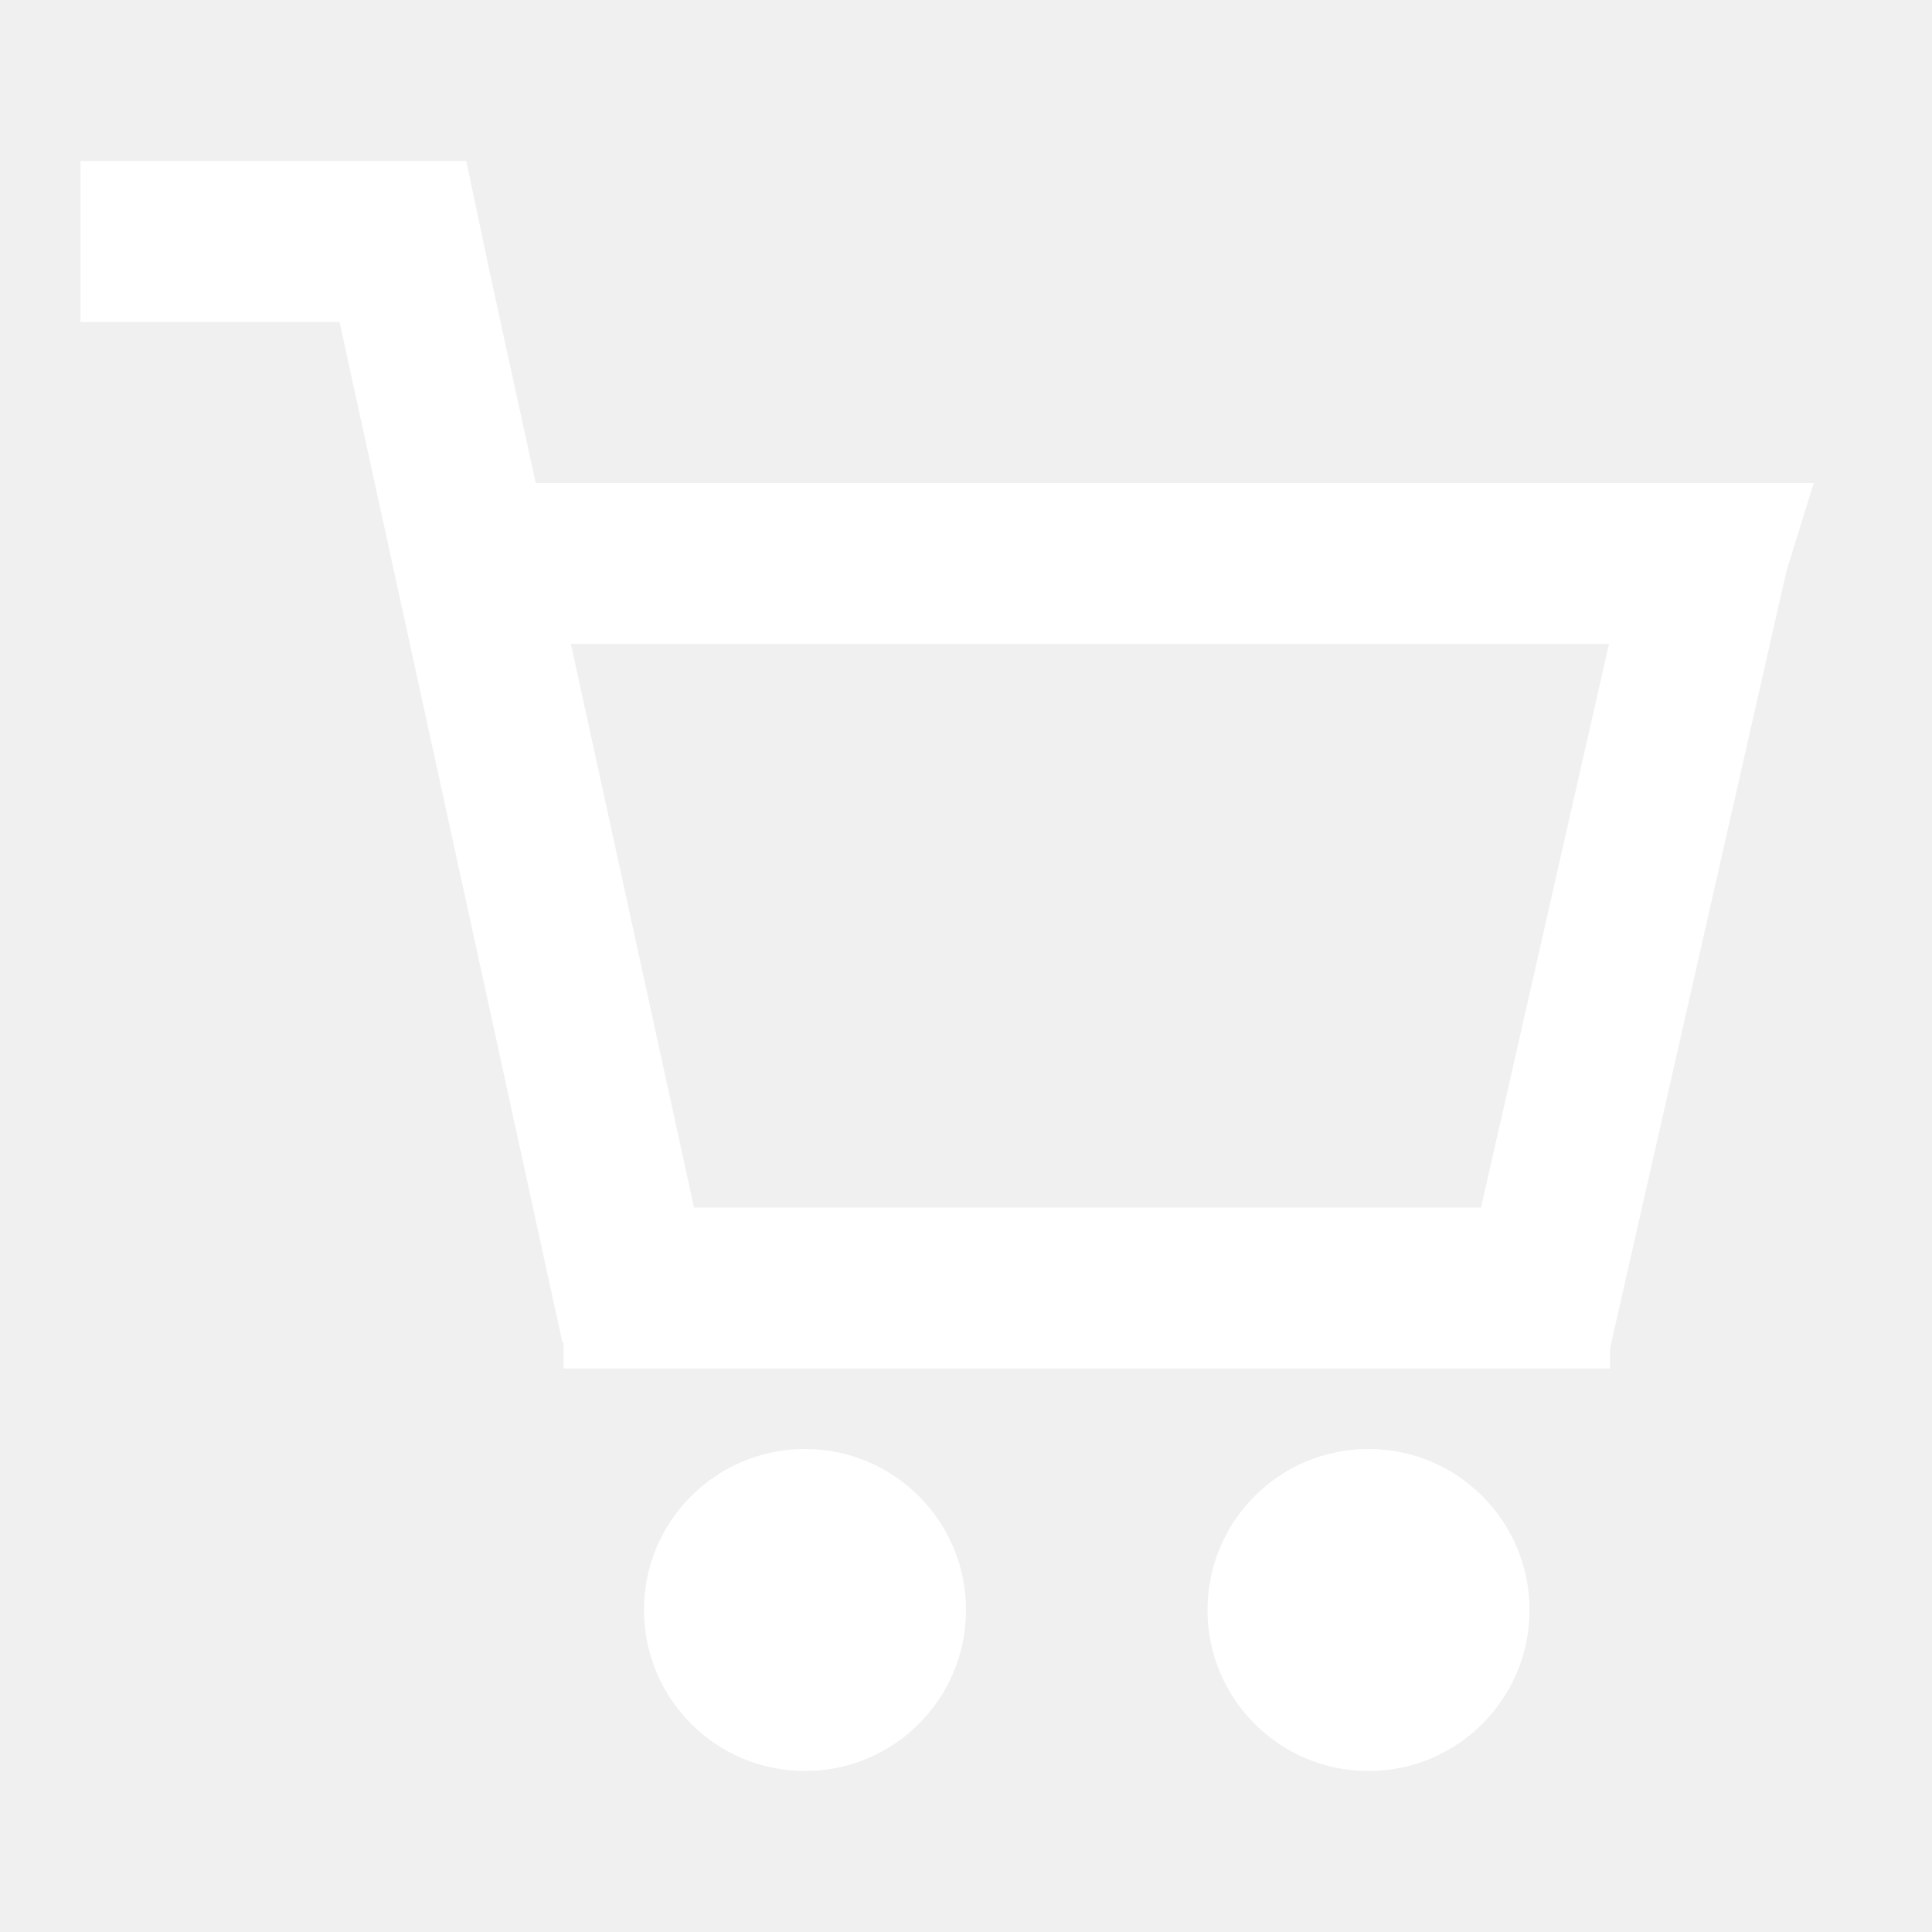
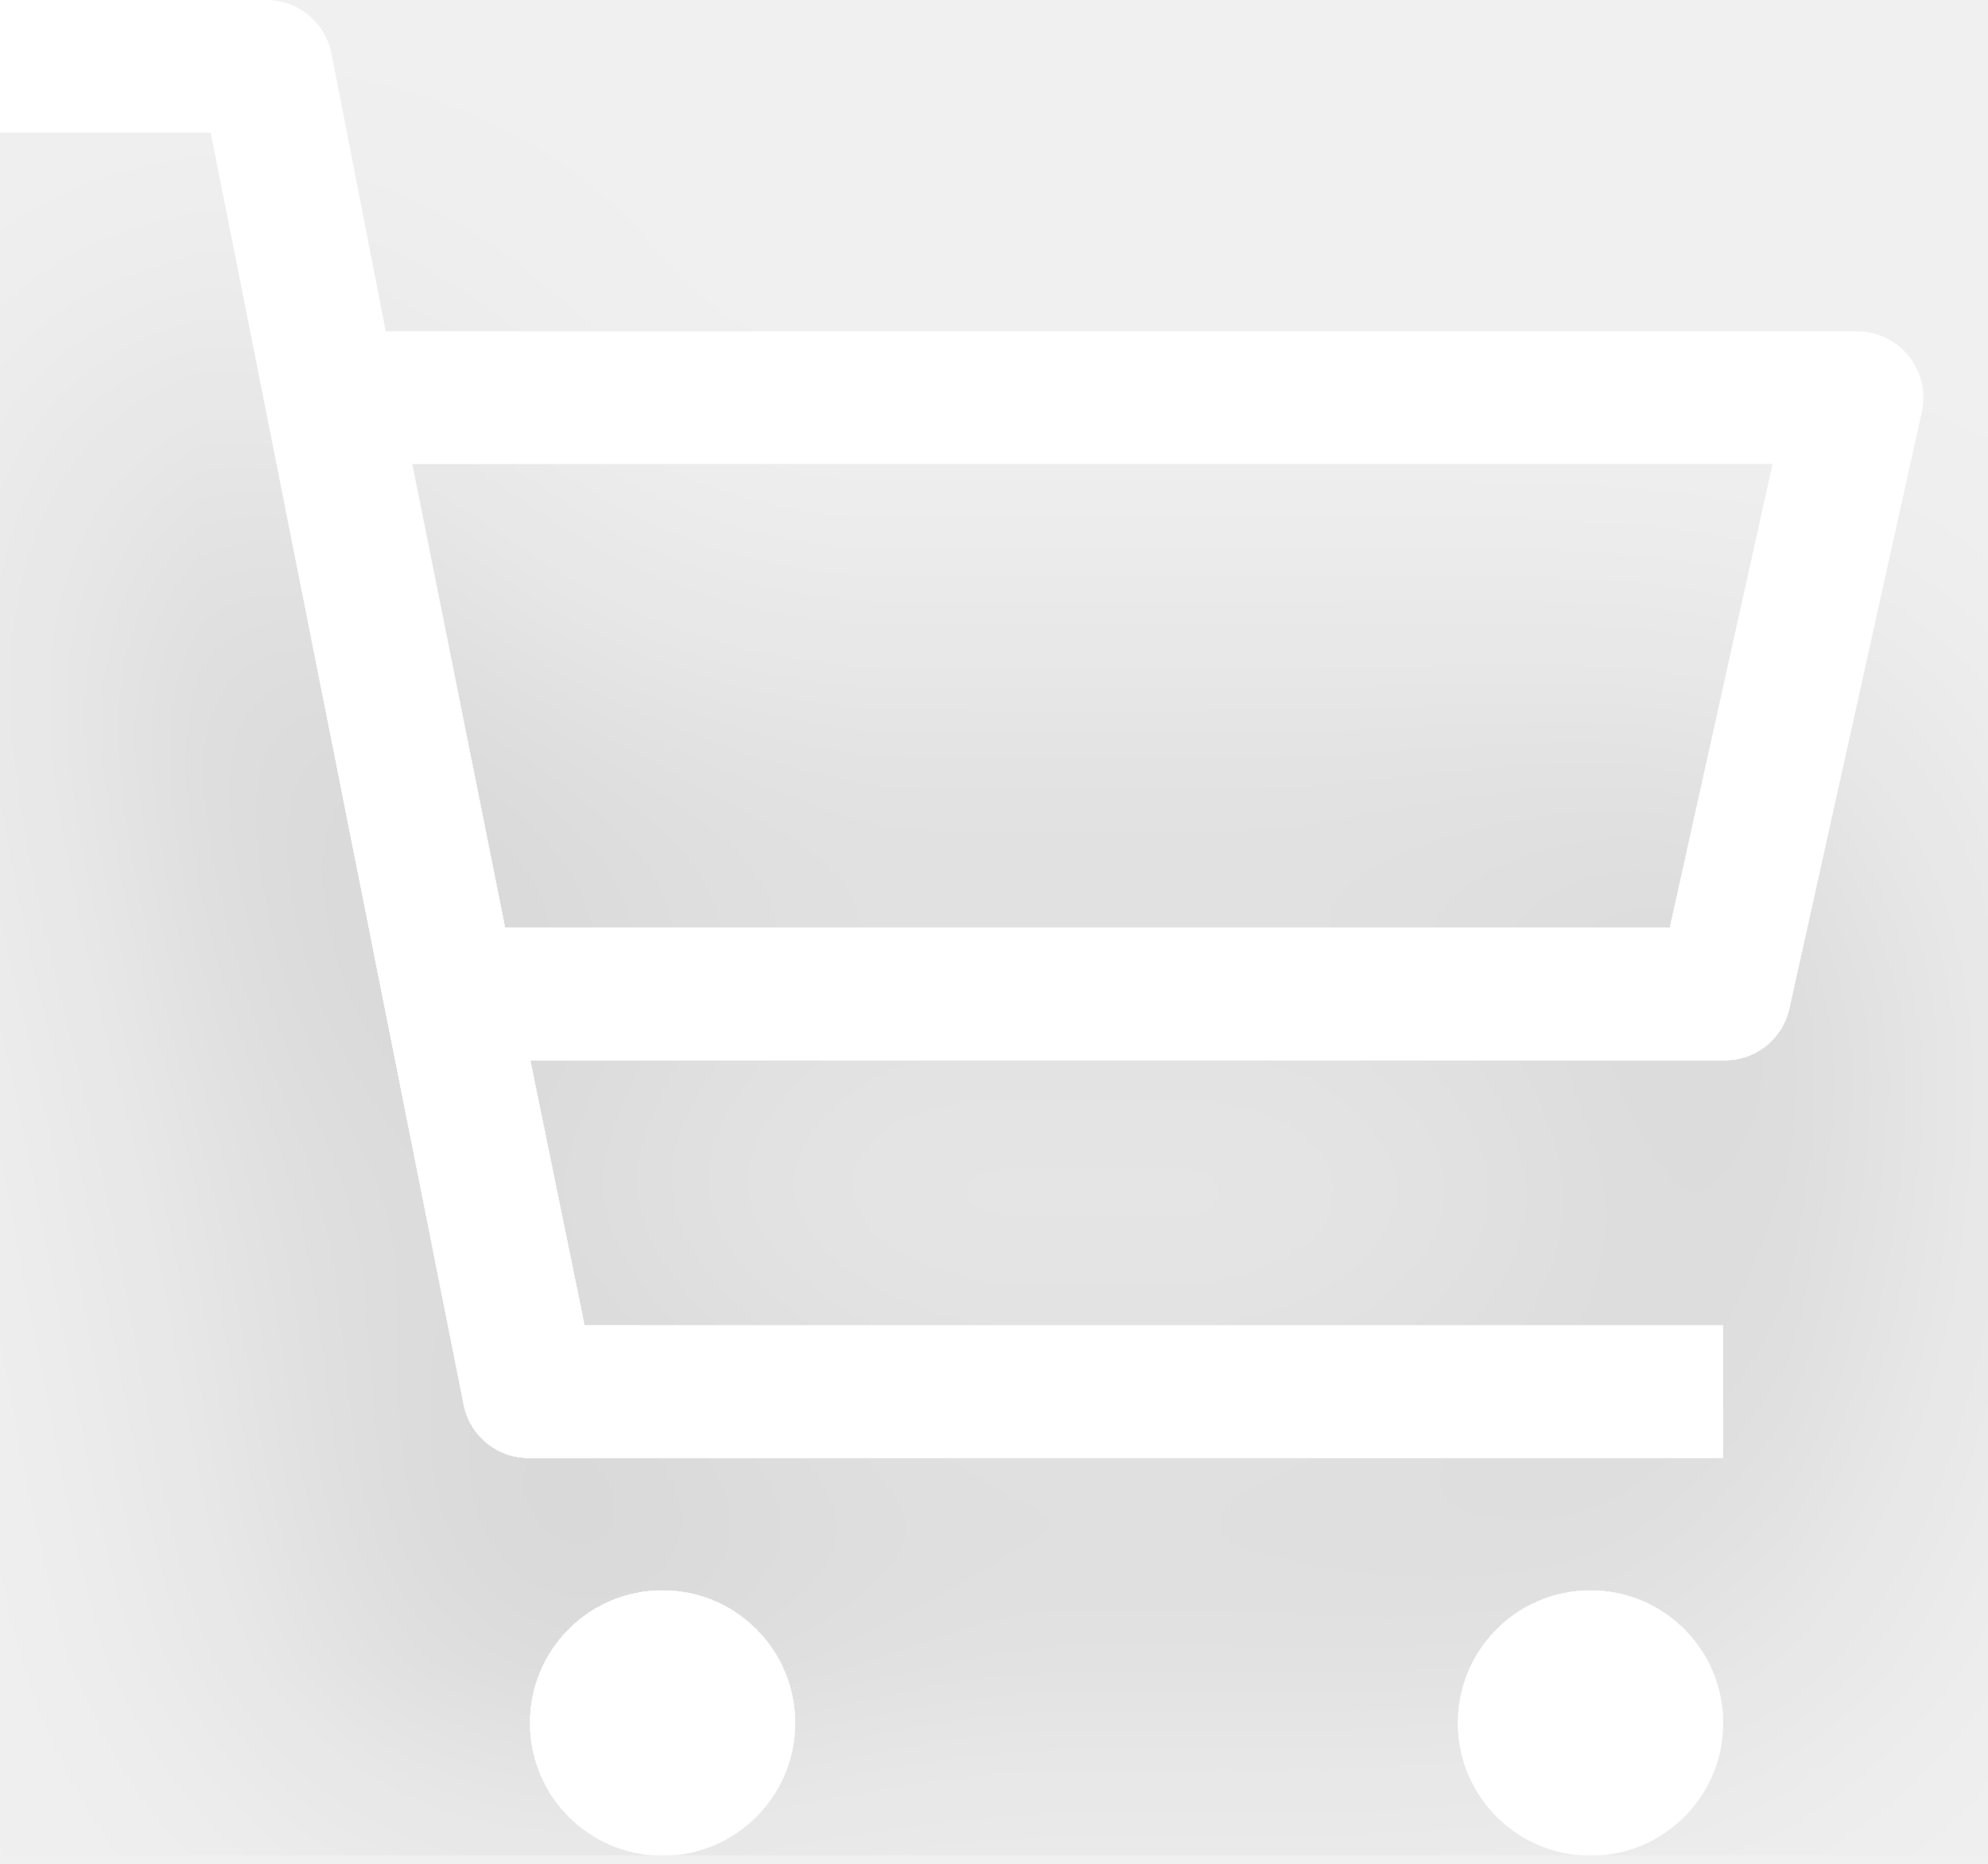
- <svg xmlns="http://www.w3.org/2000/svg" width="24" height="24" viewBox="0 0 24 24" fill="none">
-   <path fill-rule="evenodd" clip-rule="evenodd" d="M5.792 2H1V4H4.218L6.987 16.678H7V17H20V16.752L22.193 7.091L22.531 6H6.655L6.085 3.389L5.792 2ZM19.987 8H7.092L8.621 15H18.398L19.987 8Z" fill="#ffffff" />
-   <path d="M10 22C11.105 22 12 21.105 12 20C12 18.895 11.105 18 10 18C8.895 18 8 18.895 8 20C8 21.105 8.895 22 10 22Z" fill="#ffffff" />
-   <path d="M19 20C19 21.105 18.105 22 17 22C15.895 22 15 21.105 15 20C15 18.895 15.895 18 17 18C18.105 18 19 18.895 19 20Z" fill="#ffffff" />
+ <svg xmlns="http://www.w3.org/2000/svg" width="16" height="15" viewBox="0 0 16 15" fill="none">
+   <g clip-path="url(#clip0_964_18770)" filter="url(#filter0_d_964_18770)">
+     <path d="M5.332 14.934C5.921 14.934 6.399 14.456 6.399 13.867C6.399 13.278 5.921 12.8 5.332 12.8C4.743 12.8 4.266 13.278 4.266 13.867C4.266 14.456 4.743 14.934 5.332 14.934Z" fill="white" />
+     <path d="M12.801 14.934C13.39 14.934 13.868 14.456 13.868 13.867C13.868 13.278 13.39 12.8 12.801 12.8C12.212 12.8 11.734 13.278 11.734 13.867C11.734 14.456 12.212 14.934 12.801 14.934Z" fill="white" />
+     <path d="M14.933 2.667H3.104L2.667 0.427C2.642 0.304 2.575 0.195 2.477 0.117C2.38 0.039 2.258 -0.002 2.133 0H0V1.067H1.696L3.733 11.307C3.758 11.429 3.825 11.539 3.923 11.617C4.02 11.695 4.142 11.736 4.267 11.733H13.867V10.667H4.704L4.267 8.533H13.867C13.99 8.536 14.111 8.497 14.208 8.421C14.305 8.345 14.373 8.238 14.4 8.117L15.467 3.317C15.485 3.238 15.484 3.156 15.466 3.077C15.447 2.998 15.41 2.925 15.359 2.862C15.307 2.799 15.242 2.749 15.169 2.715C15.095 2.681 15.014 2.665 14.933 2.667ZM13.44 7.467H4.064L3.317 3.733H14.267L13.44 7.467Z" fill="white" />
+   </g>
+   <defs>
+     <filter id="filter0_d_964_18770" x="-4" y="0" width="24" height="22.934" filterUnits="userSpaceOnUse" color-interpolation-filters="sRGB">
+       <feFlood flood-opacity="0" result="BackgroundImageFix" />
+       <feColorMatrix in="SourceAlpha" type="matrix" values="0 0 0 0 0 0 0 0 0 0 0 0 0 0 0 0 0 0 127 0" result="hardAlpha" />
+       <feOffset dy="4" />
+       <feGaussianBlur stdDeviation="2" />
+       <feComposite in2="hardAlpha" operator="out" />
+       <feColorMatrix type="matrix" values="0 0 0 0 0 0 0 0 0 0 0 0 0 0 0 0 0 0 0.25 0" />
+       <feBlend mode="normal" in2="BackgroundImageFix" result="effect1_dropShadow_964_18770" />
+       <feBlend mode="normal" in="SourceGraphic" in2="effect1_dropShadow_964_18770" result="shape" />
+     </filter>
+     <clipPath id="clip0_964_18770">
+       <rect width="16" height="14.933" fill="white" />
+     </clipPath>
+   </defs>
</svg>
